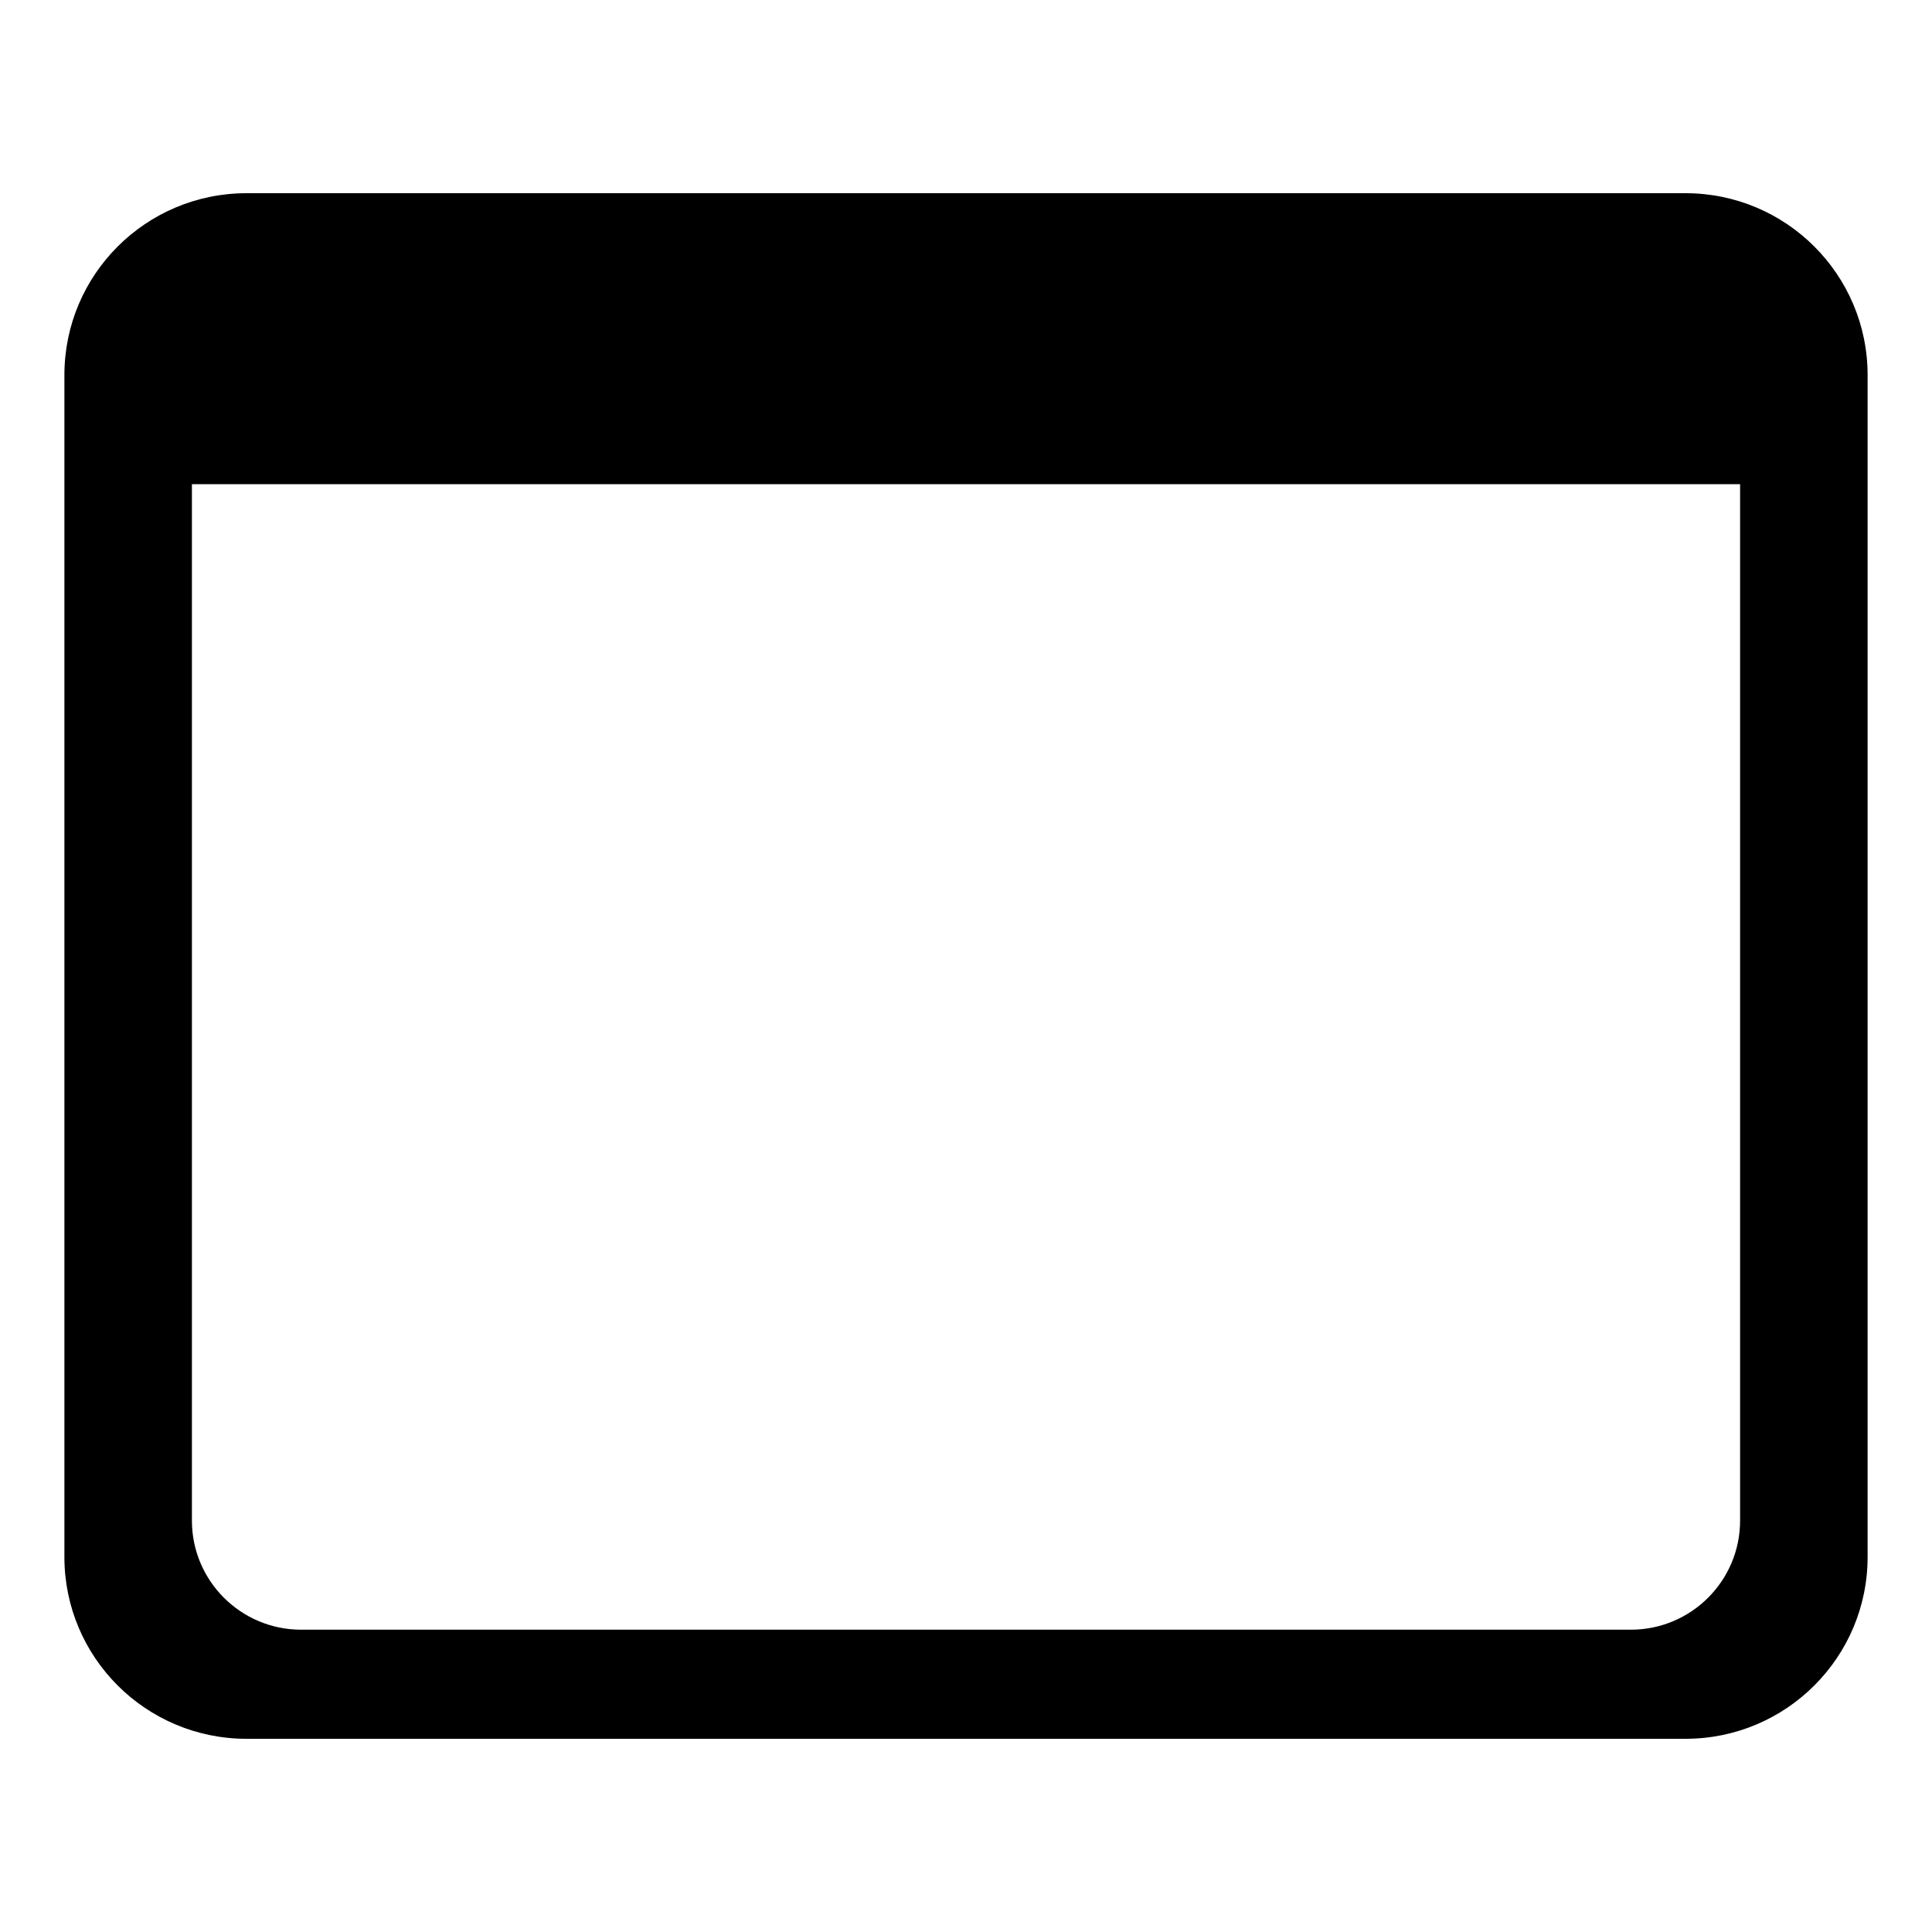
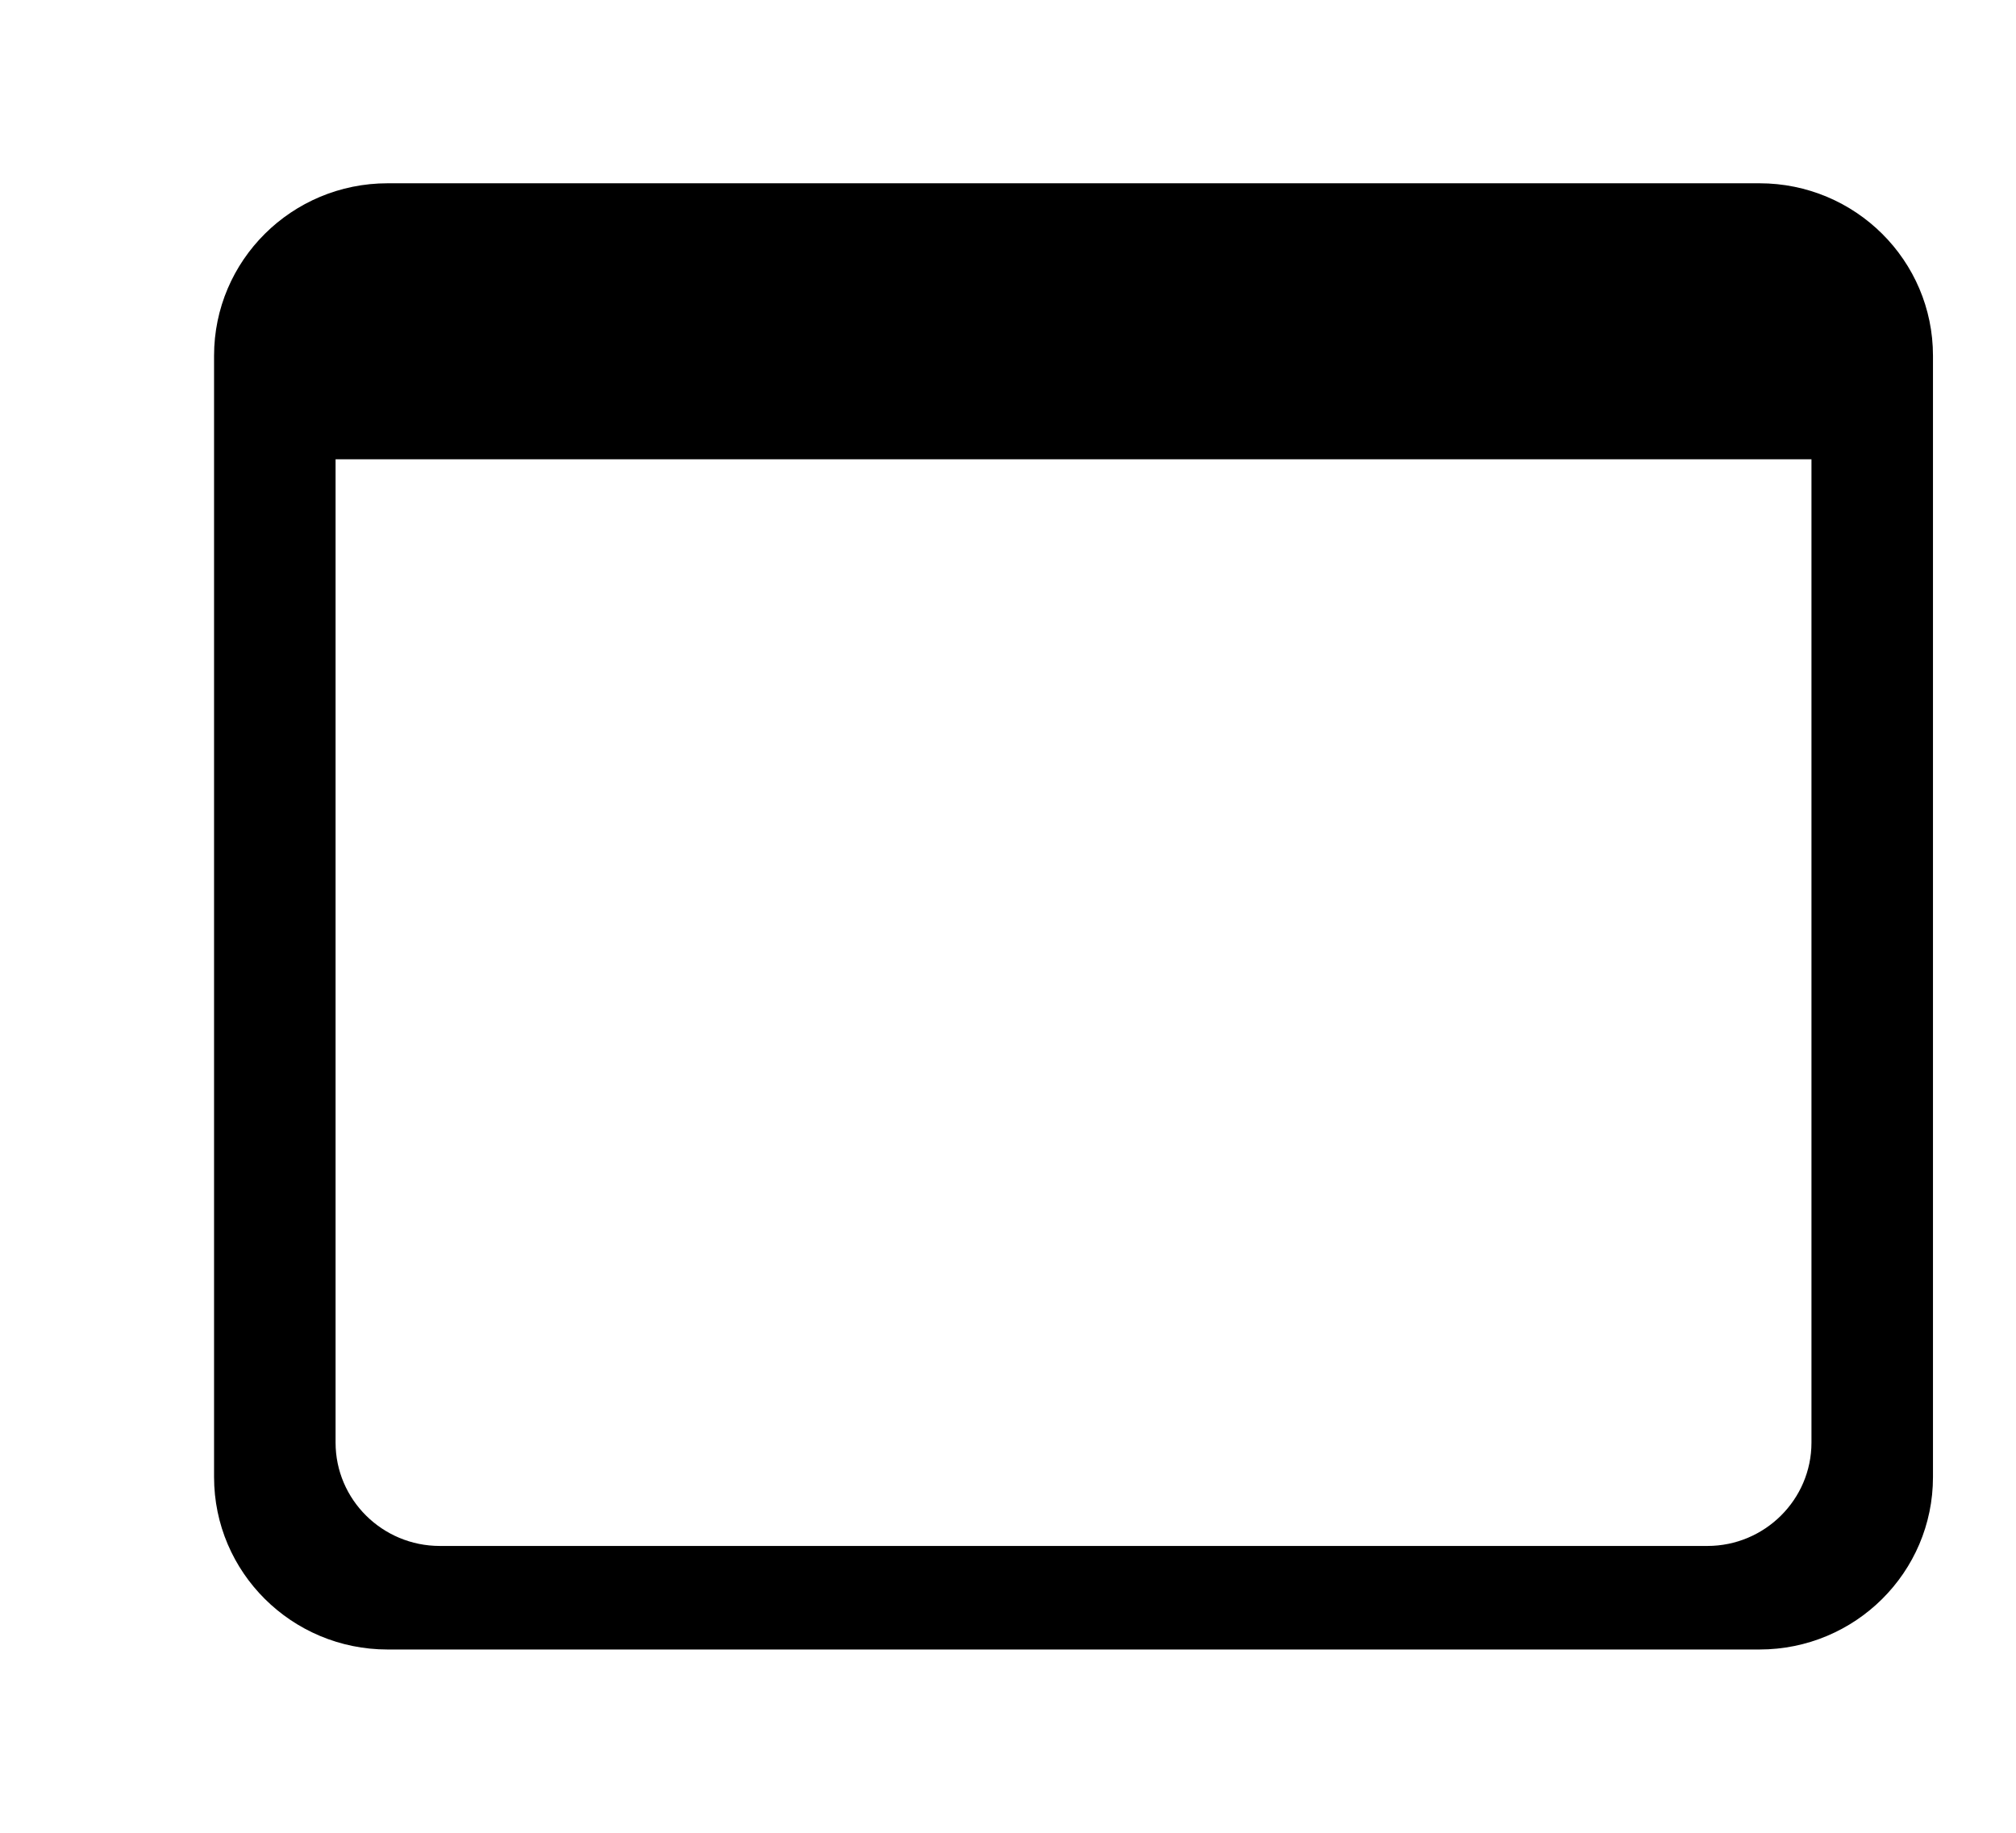
- <svg xmlns="http://www.w3.org/2000/svg" width="30" height="30" viewBox="0 0 30 30" fill="none">
-   <path fill-rule="evenodd" clip-rule="evenodd" d="M3.828 3C2.266 3 1 4.264 1 5.824V24.177C1 25.736 2.266 27 3.828 27H26.172C27.734 27 29 25.736 29 24.177V5.824C29 4.264 27.734 3 26.172 3H3.828ZM27.02 7.518H2.98V23.612C2.98 24.547 3.74 25.306 4.677 25.306H25.323C26.26 25.306 27.02 24.547 27.02 23.612V7.518Z" fill="black" />
+ <svg xmlns="http://www.w3.org/2000/svg" width="11" height="10" viewBox="0 0 11 10" fill="none">
+   <g clip-path="url(#clip0)">
+     <path fill-rule="evenodd" clip-rule="evenodd" d="M2.115 1C1.592 1 1.168 1.421 1.168 1.941V8.059C1.168 8.579 1.592 9 2.115 9H9.6C10.123 9 10.547 8.579 10.547 8.059V1.941C10.547 1.421 10.123 1 9.6 1H2.115ZM9.884 2.506H1.831V7.871C1.831 8.182 2.086 8.435 2.4 8.435H9.316C9.629 8.435 9.884 8.182 9.884 7.871V2.506Z" fill="black" />
+   </g>
+   <defs>
+     <clipPath id="clip0">
+       <rect width="10.049" height="10" fill="black" transform="translate(0.833008)" />
+     </clipPath>
+   </defs>
</svg>
